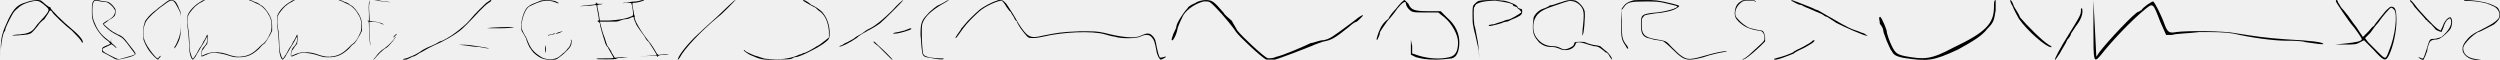
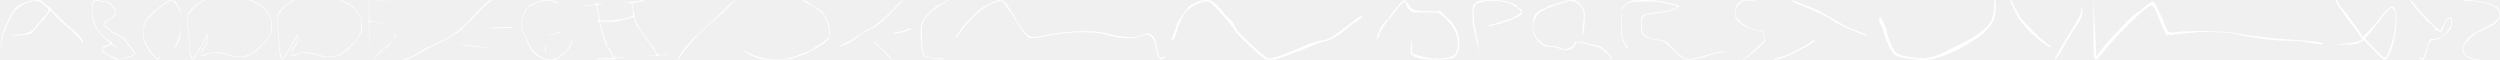
<svg xmlns="http://www.w3.org/2000/svg" width="1048.233mm" height="25.147mm" viewBox="0 0 1048.233 25.147">
-   <g fill="#000000">
+   <g fill="#ffffff">
    <path d="M10.889 0.977C7.355 1.941 5.784 3.547 3.534 8.046C0.964 13.472 0.321 15.722 0.321 20.541L0 25.004L0.321 20.863C0.643 17.007 1.285 13.794 1.928 13.151C2.249 12.83 2.249 12.509 2.249 12.187C2.249 11.866 3.534 9.01 5.141 6.118C5.462 5.475 6.391 4.19 7.355 3.547C8.961 1.941 11.21 0.977 14.745 0.334C16.351 0.334 16.994 0.656 19.529 2.905C20.493 3.869 20.493 3.869 20.171 4.833C19.85 5.475 18.6 7.082 17.315 8.367C16.351 9.331 15.066 10.902 14.423 11.866C13.138 13.472 11.532 14.115 8.318 14.436C6.712 14.436 5.462 14.758 5.141 14.758C4.82 15.079 9.282 14.758 11.532 14.436C13.138 14.115 13.459 13.794 16.03 10.616C16.351 9.974 17.637 8.688 18.6 8.046C19.207 7.082 20.171 5.797 20.493 5.154C20.814 4.511 20.814 4.19 21.457 4.511C21.457 4.511 21.778 4.833 21.778 4.833C21.778 5.475 27.562 10.902 30.132 12.83C32.024 14.758 33.952 16.686 34.273 17.65C34.595 17.971 34.595 17.971 34.595 17.971C35.237 17.328 33.631 15.079 30.132 12.187C26.276 9.01 21.135 3.869 21.135 3.226C21.135 2.905 21.135 2.905 20.814 2.905C20.814 3.226 20.171 2.584 19.207 1.941C18.6 1.298 17.637 0.656 17.315 0.334C16.351 -0.308 13.459 0.013 10.889 0.977Z" />
    <path d="M38.986 0.691C38.736 1.12 38.522 1.798 38.522 4.262C38.522 6.689 38.522 7.368 38.986 8.724C39.879 11.616 42.092 14.722 44.341 16.507C44.984 16.971 45.662 17.4 45.876 17.864L46.341 18.292L45.876 18.542C45.448 18.756 45.234 18.971 44.984 18.971C44.984 18.971 44.341 19.185 43.877 19.435C42.985 19.863 42.77 20.077 42.77 20.97C42.77 21.648 42.77 21.862 43.449 22.112C44.341 22.541 46.769 23.897 47.911 24.54C49.018 25.218 49.911 25.004 52.803 24.326C55.694 23.647 56.837 23.005 56.837 22.541C56.837 22.112 55.944 20.97 53.481 17.864C52.124 16.079 51.482 15.4 50.125 14.722C49.232 14.508 48.126 13.615 47.447 13.401C46.769 12.937 46.341 12.509 46.126 12.509C46.126 12.509 45.448 11.83 44.091 10.723L43.449 10.045L44.77 9.153C45.448 8.474 46.555 7.832 47.019 7.582C47.911 6.939 48.126 6.689 48.34 6.047C48.554 4.476 48.554 4.012 48.126 3.369C47.019 1.798 45.662 0.691 44.77 0.691C44.341 0.691 43.663 0.441 42.77 0.441C42.092 0.227 40.985 0.013 40.521 0.013C39.629 0.013 39.414 0.013 38.986 0.691ZM42.556 0.691C43.199 0.691 44.341 0.906 44.556 0.906C45.234 0.906 47.233 2.476 47.911 3.797C48.34 4.476 48.34 4.476 48.126 5.582C47.662 6.689 47.662 6.939 45.662 8.26C44.341 8.938 43.449 9.617 43.199 9.831C43.199 10.259 43.449 10.509 44.091 11.152C46.126 12.937 46.555 13.401 49.697 14.972C51.482 15.865 52.124 16.507 55.052 20.541C55.944 21.648 56.587 22.541 56.587 22.755C56.373 23.005 54.373 23.647 53.267 23.897C52.588 24.112 51.696 24.326 51.017 24.54C49.697 25.004 49.232 24.79 47.019 23.647C43.877 22.112 43.199 21.648 42.985 20.97C42.985 20.327 42.985 20.327 44.984 19.435L46.769 18.542L47.662 19.185C48.126 19.649 48.554 20.077 48.804 20.077C49.018 20.077 48.554 19.649 47.911 18.971C46.555 17.864 46.555 17.864 46.555 16.971L46.769 16.079L46.555 16.757L46.341 17.65L44.984 16.507C42.556 14.722 40.985 12.723 39.879 10.045C38.986 8.046 38.736 7.153 38.736 4.69C38.736 2.012 38.986 0.906 39.629 0.441C40.093 0.227 40.521 0.227 42.556 0.691Z" />
    <path d="M68.44 1.834C67.083 2.762 65.691 3.904 65.477 4.154C64.084 5.047 62.049 7.118 61.799 7.582C61.335 8.046 61.121 8.51 61.121 8.51C60.871 8.51 60.871 8.938 60.657 9.403C60.657 9.652 60.443 10.117 60.443 10.331C59.979 10.795 59.979 15.829 60.193 16.757C61.121 19.256 62.263 21.327 64.798 23.862C65.941 25.004 66.405 25.218 66.405 24.79C66.405 24.79 66.619 24.326 67.083 24.076C67.297 23.612 67.547 23.398 67.297 23.398C67.297 23.398 66.833 23.612 66.619 24.076L65.941 24.54L65.012 23.612C63.656 22.255 61.799 19.506 61.121 18.114C60.871 17.435 60.443 16.757 60.443 16.293C59.979 15.615 60.193 10.795 60.657 10.545C60.657 10.331 60.871 10.117 60.871 9.867C60.871 8.938 63.406 6.189 65.691 4.369C65.941 4.154 67.297 2.976 68.69 2.084C71.903 -0.451 72.581 -0.451 74.188 2.548C75.794 5.511 75.794 5.297 75.794 9.652C75.794 13.294 75.544 13.758 75.116 15.615C74.402 17.435 73.724 19.042 73.26 19.506C73.26 19.72 73.045 19.97 73.045 20.184C73.045 20.649 73.974 19.256 74.402 18.364C75.794 15.615 75.794 14.472 75.794 9.867C75.794 5.975 75.794 5.047 75.544 4.583C75.33 4.154 74.866 3.226 74.652 2.548C73.724 0.477 73.045 0.013 71.653 0.013C70.76 0.013 70.511 0.227 68.44 1.834Z" />
    <path d="M84.291 0.62C81.649 2.012 79.257 4.654 78.65 6.475C78.436 7.26 78.436 10.509 78.829 12.901C79.043 13.722 79.043 15.936 79.257 17.935C79.257 19.756 79.436 21.969 79.65 22.576C79.864 23.79 80.471 25.004 80.864 25.004C81.042 25.004 82.256 23.576 82.471 22.791C82.685 22.576 83.077 21.791 83.47 21.184C84.077 20.184 84.47 19.363 85.291 18.149C85.505 17.757 85.684 17.328 85.898 17.15C85.898 16.936 86.112 16.757 86.112 16.757C86.112 16.543 86.291 16.329 86.505 15.936L86.898 15.329L86.898 16.757C86.719 17.935 86.719 18.149 85.898 19.149C85.291 19.756 84.684 20.577 84.684 20.97C84.291 21.577 84.077 23.576 84.47 23.576C84.47 23.79 85.077 23.576 85.505 23.398C85.898 23.183 86.291 23.005 86.505 23.005C86.505 23.005 86.898 22.791 87.29 22.576C88.933 21.791 92.753 22.184 96.18 23.398C98.001 24.004 98.608 24.004 100.214 24.004C103.642 24.004 105.855 23.005 108.675 20.363C109.461 19.363 110.282 18.542 110.496 18.542C111.103 18.364 112.281 16.329 113.317 14.508L114.102 12.901L114.102 10.688C113.924 8.474 113.924 8.26 113.102 6.475C112.103 4.654 110.496 2.619 109.461 2.227C109.068 2.012 108.675 1.834 108.675 1.62C108.461 1.441 107.247 0.834 106.855 0.834C106.855 0.834 106.462 0.62 106.034 0.406C105.641 0.227 105.034 0.013 104.855 0.013C104.248 0.013 104.248 0.013 104.641 0.227C104.855 0.227 105.462 0.406 105.855 0.62C106.248 0.834 107.069 1.227 107.462 1.441C108.069 1.62 108.461 1.834 108.461 1.834C108.461 2.012 108.854 2.227 109.068 2.227C109.889 2.619 111.496 4.262 112.103 5.261C112.281 5.654 112.496 6.047 112.496 6.047C112.888 6.261 113.495 7.867 113.709 8.867C113.924 10.081 113.924 12.723 113.495 13.508C113.317 13.937 113.102 14.329 112.71 15.115C112.71 15.329 112.496 15.543 112.281 15.936C112.103 16.543 110.496 18.364 110.282 18.364C110.068 18.364 109.282 19.149 108.283 20.184C106.248 22.184 104.427 23.183 102.213 23.576C99.786 24.004 98.786 23.79 96.573 23.183C93.966 22.184 91.931 21.791 89.932 21.969C88.718 21.969 88.111 21.969 86.505 22.576C85.505 23.005 84.684 23.398 84.47 23.398C84.291 23.398 84.47 21.791 84.684 21.363C84.898 20.97 85.505 20.363 85.898 19.577L86.898 18.364L87.112 16.329C87.112 15.329 87.112 14.508 86.898 14.508C86.898 14.508 86.505 15.115 86.291 15.722C85.898 16.543 85.505 17.15 85.505 17.15C85.505 17.15 85.077 17.542 85.077 17.935C84.898 18.364 84.47 18.971 84.291 19.363C83.863 19.756 83.077 21.184 82.471 22.398C81.649 23.79 80.864 24.79 80.864 24.611C80.65 24.611 80.043 23.005 79.864 22.184C79.65 21.791 79.436 19.577 79.436 17.542C79.257 15.543 79.257 13.33 79.043 12.723C78.829 11.902 78.829 10.509 78.65 9.295C78.65 7.475 78.65 7.082 79.043 6.261C79.436 5.261 82.078 2.227 82.471 2.227C82.471 2.227 82.685 2.227 82.685 2.012C82.863 1.834 84.077 1.013 84.291 1.013C84.291 1.013 84.47 0.834 84.684 0.834C84.898 0.62 85.291 0.406 85.684 0.227C86.112 0.013 86.112 0.013 85.684 0.013C85.505 0.013 84.684 0.227 84.291 0.62Z" />
    <path d="M121.956 0.62C119.315 2.012 116.923 4.654 116.316 6.475C116.101 7.26 116.101 10.509 116.494 12.901C116.708 13.722 116.708 15.936 116.923 17.935C116.923 19.756 117.101 21.969 117.315 22.576C117.529 23.79 118.136 25.004 118.529 25.004C118.708 25.004 119.921 23.576 120.136 22.791C120.35 22.576 120.743 21.791 121.135 21.184C121.742 20.184 122.135 19.363 122.956 18.149C123.17 17.757 123.349 17.328 123.563 17.15C123.563 16.936 123.777 16.757 123.777 16.757C123.777 16.543 123.956 16.329 124.17 15.936L124.563 15.329L124.563 16.757C124.384 17.935 124.384 18.149 123.563 19.149C122.956 19.756 122.349 20.577 122.349 20.97C121.956 21.577 121.742 23.576 122.135 23.576C122.135 23.79 122.742 23.576 123.17 23.398C123.563 23.183 123.956 23.005 124.17 23.005C124.17 23.005 124.563 22.791 124.955 22.576C126.598 21.791 130.418 22.184 133.845 23.398C135.666 24.004 136.273 24.004 137.879 24.004C141.307 24.004 143.52 23.005 146.341 20.363C147.126 19.363 147.947 18.542 148.161 18.542C148.768 18.364 149.946 16.329 150.982 14.508L151.767 12.901L151.767 10.688C151.589 8.474 151.589 8.26 150.768 6.475C149.768 4.654 148.161 2.619 147.126 2.227C146.733 2.012 146.341 1.834 146.341 1.62C146.126 1.441 144.913 0.834 144.52 0.834C144.52 0.834 144.127 0.62 143.699 0.406C143.306 0.227 142.699 0.013 142.521 0.013C141.914 0.013 141.914 0.013 142.306 0.227C142.521 0.227 143.127 0.406 143.52 0.62C143.913 0.834 144.734 1.227 145.127 1.441C145.734 1.62 146.126 1.834 146.126 1.834C146.126 2.012 146.519 2.227 146.733 2.227C147.554 2.619 149.161 4.262 149.768 5.261C149.946 5.654 150.161 6.047 150.161 6.047C150.553 6.261 151.16 7.867 151.375 8.867C151.589 10.081 151.589 12.723 151.16 13.508C150.982 13.937 150.768 14.329 150.375 15.115C150.375 15.329 150.161 15.543 149.946 15.936C149.768 16.543 148.161 18.364 147.947 18.364C147.733 18.364 146.948 19.149 145.948 20.184C143.913 22.184 142.092 23.183 139.879 23.576C137.451 24.004 136.451 23.79 134.238 23.183C131.632 22.184 129.597 21.791 127.597 21.969C126.383 21.969 125.777 21.969 124.17 22.576C123.17 23.005 122.349 23.398 122.135 23.398C121.956 23.398 122.135 21.791 122.349 21.363C122.563 20.97 123.17 20.363 123.563 19.577L124.563 18.364L124.777 16.329C124.777 15.329 124.777 14.508 124.563 14.508C124.563 14.508 124.17 15.115 123.956 15.722C123.563 16.543 123.17 17.15 123.17 17.15C123.17 17.15 122.742 17.542 122.742 17.935C122.563 18.364 122.135 18.971 121.956 19.363C121.528 19.756 120.743 21.184 120.136 22.398C119.315 23.79 118.529 24.79 118.529 24.611C118.315 24.611 117.708 23.005 117.529 22.184C117.315 21.791 117.101 19.577 117.101 17.542C116.923 15.543 116.923 13.33 116.708 12.723C116.494 11.902 116.494 10.509 116.316 9.295C116.316 7.475 116.316 7.082 116.708 6.261C117.101 5.261 119.743 2.227 120.136 2.227C120.136 2.227 120.35 2.227 120.35 2.012C120.528 1.834 121.742 1.013 121.956 1.013C121.956 1.013 122.135 0.834 122.349 0.834C122.563 0.62 122.956 0.406 123.349 0.227C123.777 0.013 123.777 0.013 123.349 0.013C123.17 0.013 122.349 0.227 121.956 0.62Z" />
    <path d="M154.695 1.263C154.552 2.405 154.552 3.512 154.695 5.761L154.695 8.688L154.231 8.688C153.909 8.688 153.909 8.688 154.231 8.831C154.552 9.01 154.695 9.01 154.695 10.616C154.695 14.008 155.016 18.506 155.337 19.149L155.516 19.792L155.337 19.149C155.195 17.721 155.016 15.936 154.873 12.723L154.873 9.153L156.658 9.153C158.265 9.331 158.729 9.331 160.193 10.117C160.514 10.117 160.657 10.295 160.835 10.295C160.978 9.974 158.908 9.331 157.765 9.153C157.122 9.01 156.159 9.01 155.837 8.831L155.016 8.831L154.873 5.939C154.695 3.69 154.695 2.548 154.873 1.584C155.016 0.941 155.016 0.299 155.016 0.12C155.016 -0.023 154.873 0.62 154.695 1.263ZM157.444 0.12C158.265 0.441 163.263 0.941 163.727 0.941C163.906 0.941 163.085 0.763 161.978 0.62C160.835 0.62 159.372 0.299 158.586 0.12C156.98 -0.023 156.48 -0.023 157.444 0.12ZM165.512 14.793C165.191 15.115 164.87 15.615 164.87 15.615C164.87 15.757 165.012 15.615 165.334 15.436C165.512 15.115 165.976 14.793 166.155 14.651C166.298 14.472 166.476 14.329 166.298 14.329C166.298 14.151 165.834 14.472 165.512 14.793ZM165.512 15.936C165.191 16.579 162.942 19.006 161.978 19.649C161.657 19.97 161.157 20.291 161.157 20.291C160.978 20.434 160.514 20.756 160.014 21.077C158.908 22.077 158.265 22.719 157.622 23.683C157.122 24.326 156.801 24.647 156.658 24.79C156.48 24.968 156.48 24.968 156.658 24.968C156.801 24.968 157.301 24.469 157.765 23.826C158.729 22.719 159.693 21.755 160.514 21.077C160.835 20.756 161.157 20.613 161.3 20.434C161.478 20.291 161.799 20.113 162.121 19.97C163.406 19.006 166.298 15.436 165.834 15.436C165.834 15.436 165.512 15.615 165.512 15.936Z" />
    <path d="M203.82 1.263C202.571 2.512 199.75 5.011 196.644 8.76C194.752 10.938 190.396 14.365 187.576 15.936C186.326 16.579 185.398 17.185 185.077 17.185C184.755 17.185 183.506 17.828 182.578 18.435C180.079 19.685 180.079 19.363 177.258 20.934C176.009 21.862 174.759 22.505 174.759 22.505C174.438 22.826 172.903 23.433 170.689 24.361C168.833 24.683 168.511 25.004 169.439 25.004C170.082 25.004 170.689 25.004 171.01 24.683C171.332 24.683 172.26 24.076 172.903 23.755C173.831 23.755 175.08 22.826 176.009 22.184C176.937 21.862 179.15 20.327 181.328 19.363C187.576 16.579 190.396 14.686 192.895 12.83C193.824 12.187 197.251 8.76 201 4.69C202.571 3.119 204.141 1.584 204.748 1.263C205.998 0.62 206.319 0.013 205.677 0.013C205.677 0.013 204.748 0.62 203.82 1.263ZM206.319 11.58C203.177 11.866 203.499 11.866 208.818 11.866C212.567 11.866 215.387 11.58 215.387 11.58C215.387 11.259 211.924 11.259 206.319 11.58ZM195.395 19.078C196.93 19.363 199.429 19.685 201 19.685C202.571 20.006 204.141 20.327 204.748 20.327C206.64 20.327 196.93 18.756 194.752 18.756L192.253 18.756L195.395 19.078Z" />
    <path d="M226.848 0.227C226.419 0.441 225.812 0.656 225.812 0.656C225.812 0.656 225.17 0.87 224.741 1.084C222.849 1.727 221.599 2.548 220.957 3.19C219.1 5.297 217.815 11.152 218.886 13.258C219.279 13.687 219.493 14.329 219.921 14.936C220.136 15.365 220.35 15.793 220.35 15.793C220.564 15.793 220.564 16.007 220.564 16.007C220.564 16.614 221.814 19.756 222.456 20.399C222.67 20.613 222.849 20.827 222.849 21.041C222.849 21.041 223.277 21.47 223.706 22.077C226.241 24.397 227.919 25.04 230.846 25.04C232.953 25.04 233.167 25.04 233.988 24.397C235.666 23.326 238.415 20.827 239.236 19.363C239.664 18.721 239.879 16.828 239.45 16.614C239.45 16.4 239.236 16.828 239.45 17.257C239.45 18.078 239.022 19.363 238.415 19.97C238.201 20.184 237.772 20.613 237.344 21.255C236.951 21.648 236.523 22.077 236.523 22.077C236.308 22.077 235.88 22.505 235.452 22.933C233.774 24.397 233.167 24.611 231.275 24.826C228.954 24.826 227.704 24.611 225.812 23.148C223.492 21.648 222.242 19.756 221.171 17.043C220.957 16.186 220.35 15.15 219.921 14.508C218.672 12.223 218.672 12.009 218.672 10.331C219.1 6.975 220.35 3.797 221.814 2.762C222.67 2.334 224.741 1.298 226.848 0.656C228.954 0.049 231.489 0.227 233.559 1.298C233.774 1.298 234.202 1.512 234.202 1.298C234.416 1.298 233.988 1.084 232.738 0.441C231.06 0.049 228.74 -0.165 226.848 0.227ZM234.416 13.472C233.774 13.687 233.167 13.901 233.167 14.115C232.953 14.329 234.416 13.901 235.237 13.472C236.523 13.044 235.88 13.044 234.416 13.472ZM232.096 14.115C231.667 14.329 231.06 14.329 230.632 14.508C230.203 14.508 229.811 14.722 229.811 14.722C229.811 14.936 229.989 14.936 229.989 14.936C230.203 14.722 230.846 14.722 231.275 14.508C231.881 14.508 232.524 14.329 232.738 14.115C233.167 13.901 232.953 13.901 232.096 14.115ZM228.526 20.399C228.526 21.47 228.74 22.291 228.74 22.077C228.954 22.077 228.954 19.363 228.74 18.935C228.74 18.935 228.526 19.577 228.526 20.399Z" />
    <path d="M268.583 0.192C268.083 0.441 266.655 0.691 265.191 0.691C263.763 0.906 262.085 1.155 261.585 1.155C260.871 1.405 260.871 1.405 262.549 1.155C263.763 1.155 264.477 1.155 264.727 1.405C264.977 1.869 265.441 4.761 265.441 5.725C265.441 6.439 265.441 6.689 264.477 6.939C262.549 7.867 259.443 8.367 255.337 8.617L251.517 8.617L251.017 5.475C250.553 3.547 250.303 2.119 250.553 2.119C250.553 2.119 251.017 1.869 251.767 1.869L252.945 1.62L251.517 1.62C250.803 1.62 250.303 1.62 250.054 1.155C249.839 0.906 249.839 0.906 249.839 1.405C249.839 1.869 249.589 1.869 246.948 2.119C242.628 2.584 242.628 2.584 244.056 2.584C244.77 2.584 246.233 2.369 247.662 2.369C248.875 2.119 249.839 2.119 250.054 2.119C250.054 2.119 250.303 3.333 250.553 4.761C251.267 8.617 251.267 8.617 250.803 8.617C250.803 8.617 250.553 8.617 250.553 8.831C250.553 9.081 250.803 9.081 250.803 9.081C251.017 9.081 251.267 9.331 251.517 9.795C251.517 11.009 253.195 16.293 253.659 17.721C253.659 17.971 253.909 18.471 254.159 18.935C254.409 19.435 254.623 19.649 254.623 19.649C254.873 19.649 254.873 19.649 254.873 19.899C254.873 19.899 255.337 20.863 256.087 22.077C256.801 23.255 257.265 24.219 257.265 24.219C257.265 24.469 255.587 24.469 253.659 24.469C251.267 24.469 250.054 24.469 250.054 24.718C250.054 24.933 258.015 24.933 258.229 24.718C258.479 24.469 259.443 24.219 260.871 24.219L263.299 23.969L260.407 23.969L257.765 24.219L257.051 23.005C256.551 22.291 256.301 21.827 256.301 21.577C256.301 21.577 255.123 19.649 254.873 19.435C254.623 19.435 254.159 17.721 253.445 15.579C252.695 13.901 251.981 11.009 251.767 10.045L251.517 9.081L255.123 9.081C257.765 9.081 258.943 9.081 259.443 8.831C259.907 8.617 260.871 8.367 261.585 8.117C262.335 8.117 263.049 7.867 263.513 7.867C265.441 6.939 265.691 6.939 265.691 7.403C265.691 7.653 265.941 8.117 266.155 8.831C266.405 9.331 266.655 9.795 266.655 10.045C266.655 10.295 268.797 13.401 270.261 15.329C270.725 16.293 271.439 17.257 271.939 17.507C273.866 20.363 274.331 21.327 274.83 22.077L275.295 23.005L274.081 23.255C273.617 23.255 271.689 23.505 270.261 23.505L267.619 23.755L270.725 23.505C272.403 23.505 274.331 23.505 274.83 23.255C275.295 23.255 275.544 23.255 275.544 23.755C275.794 23.969 275.794 23.969 275.794 23.755C275.794 23.255 276.758 23.005 278.436 23.005C279.15 23.005 279.864 22.791 280.328 22.791C280.578 22.541 277.472 22.791 276.258 23.005C275.794 23.005 275.794 22.791 275.295 22.291C275.045 21.577 272.653 17.971 272.189 17.507C268.797 13.401 265.441 7.653 266.155 6.939C266.155 6.689 266.155 6.439 265.941 6.439C265.941 6.189 265.691 5.475 265.691 4.761C265.441 4.047 265.441 3.083 265.191 2.369C265.191 1.869 265.191 1.405 265.191 1.405C265.191 1.155 265.691 1.155 266.155 1.155C267.119 1.155 269.547 0.441 270.011 0.192C270.261 -0.058 269.547 -0.058 268.583 0.192Z" />
    <path d="M305.784 2.119C304.498 3.44 302.142 5.511 300.857 6.832C296.144 10.973 294.323 12.794 291.217 15.686C287.326 19.577 284.184 23.755 284.184 25.04C284.184 25.29 284.434 24.79 284.97 24.254C286.79 20.613 293.824 13.08 301.107 7.082C302.678 6.047 308.39 0.049 308.39 0.049C308.39 -0.201 307.105 0.834 305.784 2.119Z" />
    <path d="M336.701 0.263C337.022 0.584 341.628 3.226 341.949 3.226C341.949 3.226 342.271 3.547 342.271 3.547C342.592 3.869 343.27 4.547 343.913 4.868C346.233 6.832 347.197 9.474 347.554 13.08L347.554 15.722L345.912 17.043C344.913 17.685 343.592 19.006 342.592 19.328C339.986 20.97 337.665 22.291 336.701 22.291C336.344 22.612 335.38 22.933 335.059 22.933C333.738 23.612 331.739 24.254 329.454 24.576C327.49 24.933 320.243 24.933 319.6 24.254C319.243 24.254 318.6 23.933 317.601 23.612C315.959 23.29 312.674 21.648 312.353 21.291C312.353 20.97 312.031 20.97 312.031 20.97C311.353 20.97 312.674 21.969 314.316 22.933C318.922 24.933 319.6 25.254 325.491 24.933C329.775 24.933 331.096 24.933 332.096 24.576C332.417 24.254 333.06 23.933 333.738 23.933C335.059 23.933 341.949 20.649 345.234 18.328C347.876 16.364 347.876 16.364 347.876 13.08C347.554 9.474 346.555 7.153 344.591 4.868C342.592 3.226 342.592 3.226 339.986 1.905C338.986 0.906 337.665 0.263 337.665 0.263C337.022 -0.058 336.701 -0.058 336.701 0.263Z" />
    <path d="M374.188 4.297C370.225 8.224 367.19 10.688 364.763 11.902C364.156 12.187 363.549 12.509 363.549 12.509C363.549 12.509 362.62 13.115 361.407 14.044C360.193 14.651 358.658 15.543 358.051 16.15C357.444 16.471 355.909 17.4 355.302 17.685C354.409 18.007 353.481 18.614 353.481 18.614C353.481 18.899 352.874 18.899 352.267 19.22C351.66 19.506 351.66 19.506 352.267 19.506C352.874 19.506 356.23 18.007 359.265 15.865C360.193 14.936 361.692 14.044 362.335 13.722C362.942 13.437 363.549 13.115 363.834 12.83C364.156 12.83 365.048 12.187 365.655 11.902C366.262 11.58 367.797 10.688 369.011 9.76C370.868 8.224 379.079 0.013 378.758 0.013C378.472 0.013 376.33 1.834 374.188 4.297ZM380.007 12.509C379.4 12.83 377.865 13.115 376.651 13.437C374.188 13.722 373.581 14.329 376.044 14.044C378.151 13.722 381.828 12.509 382.114 12.187C382.114 11.58 381.507 11.902 380.007 12.509ZM366.262 17.685C366.262 17.685 367.19 18.614 368.119 19.22C369.011 20.113 370.868 21.969 372.081 23.183C373.295 24.397 374.188 25.325 374.188 25.004C374.188 24.683 370.868 21.363 368.119 18.899C366.583 17.4 366.262 17.078 366.262 17.685Z" />
    <path d="M395.644 1.084C394.573 1.62 393.752 2.155 393.502 2.155C393.217 2.155 390.253 4.297 388.933 5.939C386.255 8.617 385.969 9.938 385.969 14.793C386.255 16.686 386.255 19.363 386.505 20.72C386.79 23.398 387.04 23.933 389.718 24.183C393.217 25.004 395.644 25.004 395.644 24.718C395.894 24.469 395.359 24.469 394.038 24.469C391.61 24.469 388.647 23.933 387.861 23.398C387.326 23.112 387.04 22.576 387.04 22.326C386.79 20.97 386.505 17.471 386.505 14.258C386.505 10.759 386.505 10.509 387.04 9.153C388.111 6.725 390.789 4.297 394.823 1.905C396.715 0.834 398.072 0.013 397.787 0.013C397.537 0.013 396.466 0.549 395.644 1.084Z" />
    <path d="M417.922 0.334C416.351 0.62 411.674 3.119 410.425 4.369C408.533 5.939 405.427 9.081 404.463 10.331C403.856 10.938 403.213 11.866 403.213 11.866C402.928 11.866 402.928 12.187 402.928 12.187C402.928 12.509 402.285 13.115 401.678 14.079C401.035 15.008 400.428 15.936 400.714 15.936C400.714 16.257 401.678 15.008 403.856 11.866C405.427 9.688 408.533 6.582 410.71 4.69C413.21 2.512 418.85 0.013 420.1 0.334C420.421 0.62 421.35 1.584 421.956 2.833C422.599 3.762 423.527 5.011 423.849 5.011C423.849 5.333 424.456 6.261 425.098 7.189C425.419 8.117 426.026 8.76 426.026 8.76C426.348 8.76 426.348 8.76 426.348 9.081C426.348 9.367 427.597 11.58 428.847 13.115C429.168 13.437 429.775 14.365 430.418 15.008C431.346 15.936 431.346 15.936 433.524 15.936C434.452 15.936 436.344 15.615 437.594 15.329C445.412 13.437 457.908 12.83 463.192 14.365C464.441 14.686 466.333 15.329 467.262 15.329C469.761 16.257 476.33 16.257 478.186 15.329C480.079 14.365 481.935 14.365 482.899 15.615C483.827 16.579 484.149 17.507 484.755 20.613C485.077 23.112 486.005 24.683 486.648 25.004C486.933 25.004 487.576 24.683 488.183 24.361C489.147 23.755 489.147 23.755 488.504 23.755C486.326 24.361 486.326 24.361 486.005 23.433C485.684 22.826 485.398 21.255 485.077 20.006C484.434 16.579 484.434 16.579 483.506 15.329C482.256 14.079 482.256 14.079 480.685 14.079C479.757 14.365 478.829 14.686 478.186 15.008C475.687 16.257 470.082 15.615 462.906 13.758C459.764 13.115 459.443 13.115 452.588 13.115C444.77 13.437 443.199 13.758 436.951 15.008C431.953 16.257 430.703 15.615 426.955 9.688C425.098 6.261 423.206 3.44 421.956 1.584C420.707 0.334 420.421 0.013 419.457 0.013C418.85 0.013 418.208 0.013 417.922 0.334Z" />
    <path d="M501.357 1.191C500.214 1.762 498.465 2.334 497.894 3.512C496.144 5.261 493.252 9.902 493.252 11.045C493.252 11.652 492.645 12.794 492.074 13.972C491.503 15.722 490.896 16.864 491.503 16.864C491.503 17.435 493.252 15.115 493.824 11.652C494.395 9.902 495.573 7.582 496.144 6.404C497.894 3.512 501.964 1.191 504.855 0.584C507.176 0.584 507.176 0.584 509.497 2.905C512.995 6.404 517.637 12.223 518.243 13.365C519.386 15.115 529.275 24.433 531.025 25.004C531.596 25.004 533.345 25.004 534.488 25.004C536.844 24.433 547.305 20.363 550.196 19.185C551.339 18.614 553.088 18.042 554.838 17.435C558.336 16.864 560.086 15.722 565.869 11.045C567.047 9.902 568.226 9.295 568.226 9.295C568.797 9.295 569.368 8.724 570.546 7.582C572.867 5.261 570.546 6.404 567.047 9.295C558.336 15.722 557.765 16.293 554.838 16.864C553.088 16.864 550.768 18.042 549.625 18.042C547.305 19.185 537.986 23.255 535.095 23.826C533.916 24.433 532.774 24.433 531.596 24.433C529.846 23.826 520.564 15.115 518.815 12.794C518.243 11.652 517.065 9.902 516.494 8.724C515.316 7.582 513.567 6.404 512.995 5.261C508.925 0.584 508.354 0.013 505.427 0.013C504.284 0.013 501.964 0.584 501.357 1.191Z" />
    <path d="M585.327 3.655C583.792 5.225 582.221 7.296 582.221 7.832C580.114 9.367 579.079 10.938 578.044 13.544C577.008 16.686 577.008 16.686 577.544 16.686C577.544 16.15 578.579 15.115 578.579 13.544C579.079 12.509 580.65 10.438 581.685 8.867C582.72 7.832 584.827 5.225 585.862 3.655C587.933 1.048 589.504 0.013 589.504 1.584C589.504 2.084 590.039 3.119 590.539 3.655C592.11 5.225 592.11 5.225 597.822 5.225L603.035 5.225L605.641 7.296C608.783 9.902 611.353 14.579 611.353 17.721C611.353 21.363 610.318 23.433 607.712 23.969C603.57 25.004 598.858 24.469 595.216 23.433L592.11 22.398L592.11 19.292L591.574 16.686L591.574 19.792L591.574 22.933L593.681 23.969C595.752 24.469 597.322 25.004 601.999 25.004C605.105 25.004 608.247 24.469 608.783 24.469C610.853 23.969 611.889 21.363 611.889 17.721C611.889 14.079 610.318 10.438 606.676 7.296L604.07 4.69L598.858 4.69C593.145 4.69 591.574 4.19 590.539 1.584C590.039 1.048 588.968 0.013 588.968 0.013C588.468 0.013 586.898 1.584 585.327 3.655Z" />
    <path d="M620.457 0.299C619.707 0.299 618.922 1.048 618.172 1.798C617.422 2.584 617.422 3.333 617.422 6.368C617.422 7.867 617.422 10.152 617.815 11.295C617.815 12.044 618.565 14.294 618.922 16.186C619.315 18.078 620.064 20.756 620.064 22.255L620.457 24.897L620.064 21.862C620.064 20.363 619.707 17.328 619.315 15.829C618.922 13.937 618.565 11.295 618.172 10.509C617.815 7.867 617.815 2.941 618.172 2.941C618.172 2.941 618.565 2.584 618.565 2.191C619.315 1.048 622.706 0.299 626.883 0.299C630.668 0.691 634.452 1.441 634.452 2.191C634.452 2.584 634.845 2.584 634.845 2.584C635.202 2.584 635.594 2.941 635.987 2.941C635.987 3.333 636.737 3.69 637.13 4.083C637.487 4.476 637.879 4.833 637.879 5.225C637.487 5.582 633.31 8.26 632.203 8.26C631.81 8.26 630.668 8.617 629.918 9.01C628.775 9.367 627.276 9.76 626.526 10.152C625.384 10.152 624.634 10.509 624.241 10.509C624.241 10.902 624.241 10.902 624.634 10.902C625.384 10.902 629.918 9.76 630.311 9.367C630.668 9.367 631.417 9.01 632.203 9.01C632.953 8.617 634.452 7.867 635.594 7.475C637.879 6.368 638.236 5.975 638.236 4.833C638.236 4.083 638.236 3.69 637.487 3.69C636.737 3.333 636.344 3.333 636.344 2.941C636.344 2.191 632.953 0.691 630.668 0.299C627.633 -0.094 622.349 -0.094 620.457 0.299Z" />
    <path d="M655.694 0.549C655.016 0.87 653.409 1.191 652.767 1.512C651.803 1.834 650.803 2.191 650.482 2.191C650.161 2.191 649.839 2.191 649.518 2.512C649.518 2.512 648.554 3.155 647.554 3.476C645.305 4.119 643.663 5.761 643.02 7.368C643.02 8.01 642.699 9.652 642.699 11.259C642.699 14.187 643.342 15.472 645.305 17.757C646.912 19.042 648.233 19.685 650.482 19.685C652.124 19.685 652.767 20.042 653.731 20.363C656.016 21.648 659.586 21.006 660.55 18.721C660.871 17.757 660.871 17.757 662.156 17.757C662.835 17.757 664.12 18.078 665.084 18.399C665.727 18.721 667.369 19.042 668.333 19.363C669.654 19.363 670.296 19.685 671.26 20.363C672.224 21.006 672.867 21.648 673.224 21.969C673.866 21.969 674.188 22.612 674.509 22.933C675.152 24.254 675.794 24.897 675.794 24.897C676.437 24.897 674.509 21.969 672.867 21.006C672.224 20.363 671.26 19.685 670.939 19.363C670.618 19.363 669.975 19.042 669.654 19.042C668.333 19.042 665.084 18.078 664.763 17.757C664.12 17.435 660.871 17.435 660.228 17.757C660.228 18.078 659.907 18.399 659.907 18.721C659.907 19.363 657.301 20.684 656.016 20.684C655.373 20.684 654.695 20.363 654.052 20.042C653.409 19.685 652.446 19.363 651.125 19.363C647.876 19.363 645.305 17.757 643.663 14.829C642.378 12.223 642.699 8.331 644.663 6.082C645.948 4.761 647.233 3.797 653.409 1.834C657.944 0.227 658.265 0.227 659.586 0.549C661.514 0.87 663.477 2.833 663.799 4.44C664.12 5.404 664.12 7.046 663.799 10.295C663.477 12.544 663.477 14.508 663.477 14.829C664.12 15.15 664.763 6.404 664.441 4.761C664.12 3.155 662.156 0.87 660.55 0.227C659.265 -0.094 657.622 -0.094 655.694 0.549Z" />
    <path d="M684.47 0.299C683.006 0.62 681.507 1.512 680.9 2.405L680.007 3.583L679.722 8.653C679.722 15.793 679.722 16.364 681.507 19.042C682.114 20.256 682.685 20.827 682.685 20.256C682.685 19.934 682.399 19.363 682.114 19.042C681.792 18.756 681.221 17.864 680.9 17.257C680.328 16.079 680.007 15.472 680.007 10.117L680.007 4.19L680.9 2.976C682.399 0.906 683.577 0.62 689.825 0.62C694.609 0.62 695.502 0.62 699.072 1.512C701.142 2.084 703.213 2.405 703.213 2.691C703.82 3.298 698.179 5.083 693.11 5.368C688.361 5.975 688.04 6.261 688.04 10.117C688.04 14.008 688.647 14.901 690.432 15.793C691.325 16.079 692.824 16.364 693.717 16.686C694.288 16.686 695.502 16.971 695.787 16.971C696.073 16.971 696.965 17.257 697.287 17.257C697.858 17.578 699.357 18.756 701.142 20.541C704.713 24.112 706.212 25.004 708.568 25.004C710.068 25.004 713.352 24.397 716.601 23.219C717.494 22.933 721.064 22.041 723.456 21.72C724.348 21.434 724.348 21.434 723.742 21.434C722.563 21.434 719.6 22.041 717.494 22.612C708.283 25.29 707.676 25.29 704.713 23.219C703.82 22.612 702.035 20.827 700.857 19.649C698.465 16.971 698.75 17.257 693.717 16.364C689.254 15.472 688.361 14.294 688.361 10.438C688.361 8.331 688.361 7.76 688.933 7.153C689.539 6.261 689.825 6.261 693.717 5.654C697.572 5.368 701.749 4.476 703.213 3.298C704.713 2.405 704.427 2.405 701.142 1.512C694.895 0.013 694.002 0.013 689.539 0.013C686.862 0.013 684.791 0.013 684.47 0.299Z" />
    <path d="M729.632 0.763C728.097 1.798 727.597 3.083 727.347 5.118C727.347 6.903 727.597 7.653 729.132 9.188C731.417 11.223 733.202 12.259 738.308 13.008C739.093 13.258 739.843 14.294 739.843 15.829C739.843 17.114 739.843 17.114 736.773 19.899C733.452 22.969 732.953 23.469 731.417 24.504C730.668 24.754 730.418 25.004 730.668 25.004C731.667 25.004 734.238 22.969 738.058 19.399L740.093 17.364L740.093 15.579C739.843 13.794 739.343 12.758 738.308 12.758C737.808 12.758 734.488 12.009 733.738 11.759C732.203 11.223 729.882 9.438 728.883 8.189C727.597 6.903 727.597 6.654 727.597 5.118C727.847 3.333 728.883 1.798 730.418 0.763C731.167 0.263 731.953 0.263 733.452 0.263C734.488 0.263 735.523 0.263 735.773 0.513C735.773 0.763 736.023 0.763 736.023 0.763C736.273 0.763 736.273 0.513 736.023 0.513C735.773 0.013 734.988 0.013 733.202 0.013C730.918 0.013 730.668 0.013 729.632 0.763Z" />
    <path d="M751.16 0.441C751.589 0.441 751.981 0.834 752.838 1.263C753.659 1.691 754.481 2.084 755.337 2.084C755.73 2.512 757.836 3.333 759.907 4.19C761.585 5.011 764.084 5.832 764.477 6.261C764.905 6.689 765.727 7.082 766.155 7.082C766.583 7.51 768.226 8.331 769.904 9.581C773.224 11.259 781.578 15.008 782.828 15.008C783.22 15.008 783.22 15.008 782.399 14.579C781.971 14.187 781.15 13.758 780.721 13.758C779.9 13.33 778.65 12.937 777.401 12.509C774.902 11.687 770.725 9.188 764.905 5.832C763.656 5.011 761.978 4.19 761.978 4.19C761.585 4.19 760.728 3.762 759.907 3.333C757.836 2.512 751.589 0.013 751.16 0.013C751.16 0.013 751.16 0.013 751.16 0.441ZM759.907 17.078C759.907 17.507 758.229 18.328 756.159 19.577C754.481 20.434 752.41 21.255 751.589 22.077C750.339 22.505 749.09 23.326 744.091 24.576C743.663 25.004 743.663 25.004 744.484 25.004C745.734 25.004 749.911 23.326 751.981 22.505C752.838 21.684 754.909 20.827 756.587 20.006C759.479 18.328 761.157 17.507 760.728 16.686C760.728 16.686 760.336 17.078 759.907 17.078Z" />
    <path d="M836.059 2.869C836.059 10.009 832.488 13.58 818.922 20.006C809.639 25.004 806.783 25.004 798.929 23.576C795.359 22.862 794.645 22.148 793.217 19.292C792.503 17.864 791.075 14.294 791.075 12.866C789.647 8.581 788.218 6.439 788.218 7.153C787.504 7.153 788.218 8.581 788.218 10.009C788.933 10.723 789.647 12.152 789.647 12.866C789.647 13.58 790.361 15.008 791.075 17.15C791.789 18.578 792.503 20.72 793.217 21.434C793.931 22.862 794.645 23.576 798.215 24.29C808.211 25.718 810.353 25.718 821.064 20.72C827.49 17.15 831.06 15.008 833.202 12.152C836.059 9.295 836.059 8.581 836.773 4.297C836.773 2.155 836.773 0.013 836.773 0.013C836.059 0.013 836.059 1.441 836.059 2.869Z" />
    <path d="M843.877 2.619C844.413 4.19 845.984 6.796 846.483 7.832C850.125 13.044 857.944 19.792 860.014 19.792C860.55 19.792 860.014 19.292 858.979 18.756C856.373 17.185 849.625 10.438 847.019 7.296C846.483 5.725 844.913 3.655 844.413 2.619C843.877 1.048 843.377 0.013 842.842 0.013C842.842 0.013 842.842 1.048 843.877 2.619ZM872.51 4.69C872.51 6.261 871.474 7.832 867.297 14.579C863.656 20.327 861.585 24.469 861.585 25.004C861.585 25.54 862.62 23.969 863.656 22.398C864.727 20.327 866.262 18.221 866.798 16.686C867.833 15.615 868.368 14.579 868.368 14.079C868.368 14.079 869.404 12.509 870.439 10.938C872.51 8.331 873.545 5.725 873.045 3.655C872.51 3.119 872.51 3.655 872.51 4.69Z" />
    <path d="M877.758 12.187C877.758 25.611 877.758 26.825 880.793 23.183C885.077 17.685 893.609 8.546 899.714 3.655C902.749 1.227 902.749 1.227 905.784 9.153L908.247 14.651L910.675 14.651C912.496 14.044 917.387 14.044 922.242 13.437C928.954 13.437 932.024 13.437 936.273 14.044C944.199 15.865 953.338 17.078 958.836 17.078C961.264 17.078 964.905 17.078 966.762 17.685C971.01 18.292 974.688 18.899 974.081 18.292C973.438 17.685 969.797 17.078 958.229 16.471C949.697 15.865 946.019 15.258 938.094 14.044C932.631 12.83 916.78 12.83 912.496 13.437C909.461 14.044 908.854 13.437 907.64 10.366C906.391 6.725 903.356 0.62 902.749 0.62C902.142 0.62 898.465 3.048 897.858 4.297C897.251 4.297 897.251 4.904 896.644 4.904C895.43 4.904 883.863 17.078 880.186 21.969L878.972 23.79L878.365 11.58L877.758 0.013L877.758 12.187Z" />
    <path d="M979.4 0.513C979.4 0.977 985.291 9.581 986.219 10.509C987.112 11.402 990.289 15.972 990.289 16.4C990.289 17.328 987.576 17.792 983.47 18.221L978.936 18.685L983.042 18.685C986.648 18.685 988.04 18.685 989.397 17.792L991.217 16.864L995.287 20.97C999.393 25.504 1000.286 25.968 1001.642 23.219C1003.463 19.577 1004.82 13.223 1004.82 8.688C1004.82 4.154 1004.391 2.798 1002.571 2.798C1002.106 2.798 1001.214 3.69 1000.286 4.583C998.465 6.868 995.752 10.045 995.287 10.973C994.823 10.973 993.931 12.33 993.038 13.223L990.753 15.507L988.04 11.402C986.219 9.153 984.827 6.868 984.398 6.404C983.934 5.975 983.042 4.583 982.114 3.69C981.221 2.798 980.757 1.405 980.293 0.977C980.293 0.049 979.4 -0.415 979.4 0.513ZM1003.927 4.154C1005.284 5.975 1004.391 15.043 1001.642 21.398C1000.286 25.04 1000.286 25.04 997.108 21.862C995.752 20.506 993.931 18.685 993.038 17.792L991.646 15.972L993.931 13.687C994.823 12.33 996.216 10.509 997.108 9.581C998.929 6.868 1002.106 3.226 1002.571 3.226C1003.035 3.226 1003.463 3.69 1003.927 4.154Z" />
    <path d="M1010.496 0.156C1010.496 0.441 1010.782 0.763 1010.782 0.763C1011.067 1.048 1011.674 1.62 1011.96 2.227C1012.246 2.798 1012.853 3.405 1013.138 3.69C1013.424 3.976 1014.316 5.154 1015.494 6.332C1016.387 7.225 1017.244 8.403 1017.244 8.403C1017.565 8.403 1017.851 8.688 1017.851 8.974C1018.136 8.974 1018.743 9.867 1019.6 10.438C1020.207 11.33 1021.064 11.902 1021.064 12.223C1021.671 12.794 1023.42 13.401 1023.742 13.401C1023.742 13.08 1024.313 12.223 1024.598 11.33C1024.92 10.152 1025.491 8.974 1026.062 8.403C1027.24 7.51 1027.24 7.51 1027.562 8.082C1028.418 9.867 1026.955 12.794 1023.742 15.436C1023.135 15.757 1021.385 16.329 1020.207 16.329C1018.743 16.329 1018.743 16.329 1017.244 21.327C1016.066 24.861 1016.066 24.861 1014.923 24.254C1014.316 23.969 1014.031 23.969 1014.031 23.969C1014.031 24.254 1015.494 25.147 1016.066 25.147C1016.066 25.147 1016.387 24.576 1016.673 23.969C1016.958 23.398 1017.244 22.791 1017.244 22.505C1017.565 21.898 1017.851 21.041 1017.851 20.149C1018.743 17.221 1019.029 16.9 1020.778 16.614C1021.671 16.614 1022.849 16.329 1023.135 16.043C1024.313 15.436 1026.955 13.08 1027.562 11.902C1028.133 10.759 1028.418 8.688 1027.847 7.796C1027.562 6.332 1025.205 8.082 1024.313 10.759C1024.027 11.616 1023.42 12.509 1023.42 12.794C1023.135 12.794 1022.849 12.509 1022.242 12.223C1021.064 11.616 1014.316 4.583 1012.246 1.62C1010.782 -0.13 1010.496 -0.13 1010.496 0.156Z" />
    <path d="M1033.095 0.12C1033.095 0.406 1034.202 0.406 1035.63 0.406C1037.844 0.406 1042.913 1.263 1043.484 1.798C1043.77 1.798 1044.306 2.084 1044.877 2.369C1047.697 3.226 1048.804 6.296 1047.412 7.974C1045.734 9.652 1045.162 9.938 1040.378 12.473C1036.737 14.151 1035.345 15.293 1033.631 17.542C1032.81 18.935 1032.524 19.22 1032.524 20.613C1032.524 21.755 1032.81 22.041 1033.381 22.862C1034.488 24.254 1036.451 25.111 1038.415 25.111L1040.378 25.111L1038.7 24.826C1035.059 24.54 1032.81 22.862 1032.81 20.327C1032.81 19.506 1033.095 18.935 1034.488 17.257C1035.88 15.579 1038.7 13.33 1039.557 13.33C1039.807 13.33 1044.591 10.795 1045.734 10.224C1047.697 8.546 1048.233 7.689 1048.233 6.296C1048.233 4.619 1047.697 3.476 1046.84 2.941C1045.448 2.084 1042.628 0.977 1040.378 0.691C1037.844 0.12 1032.81 -0.165 1033.095 0.12Z" />
  </g>
</svg>
